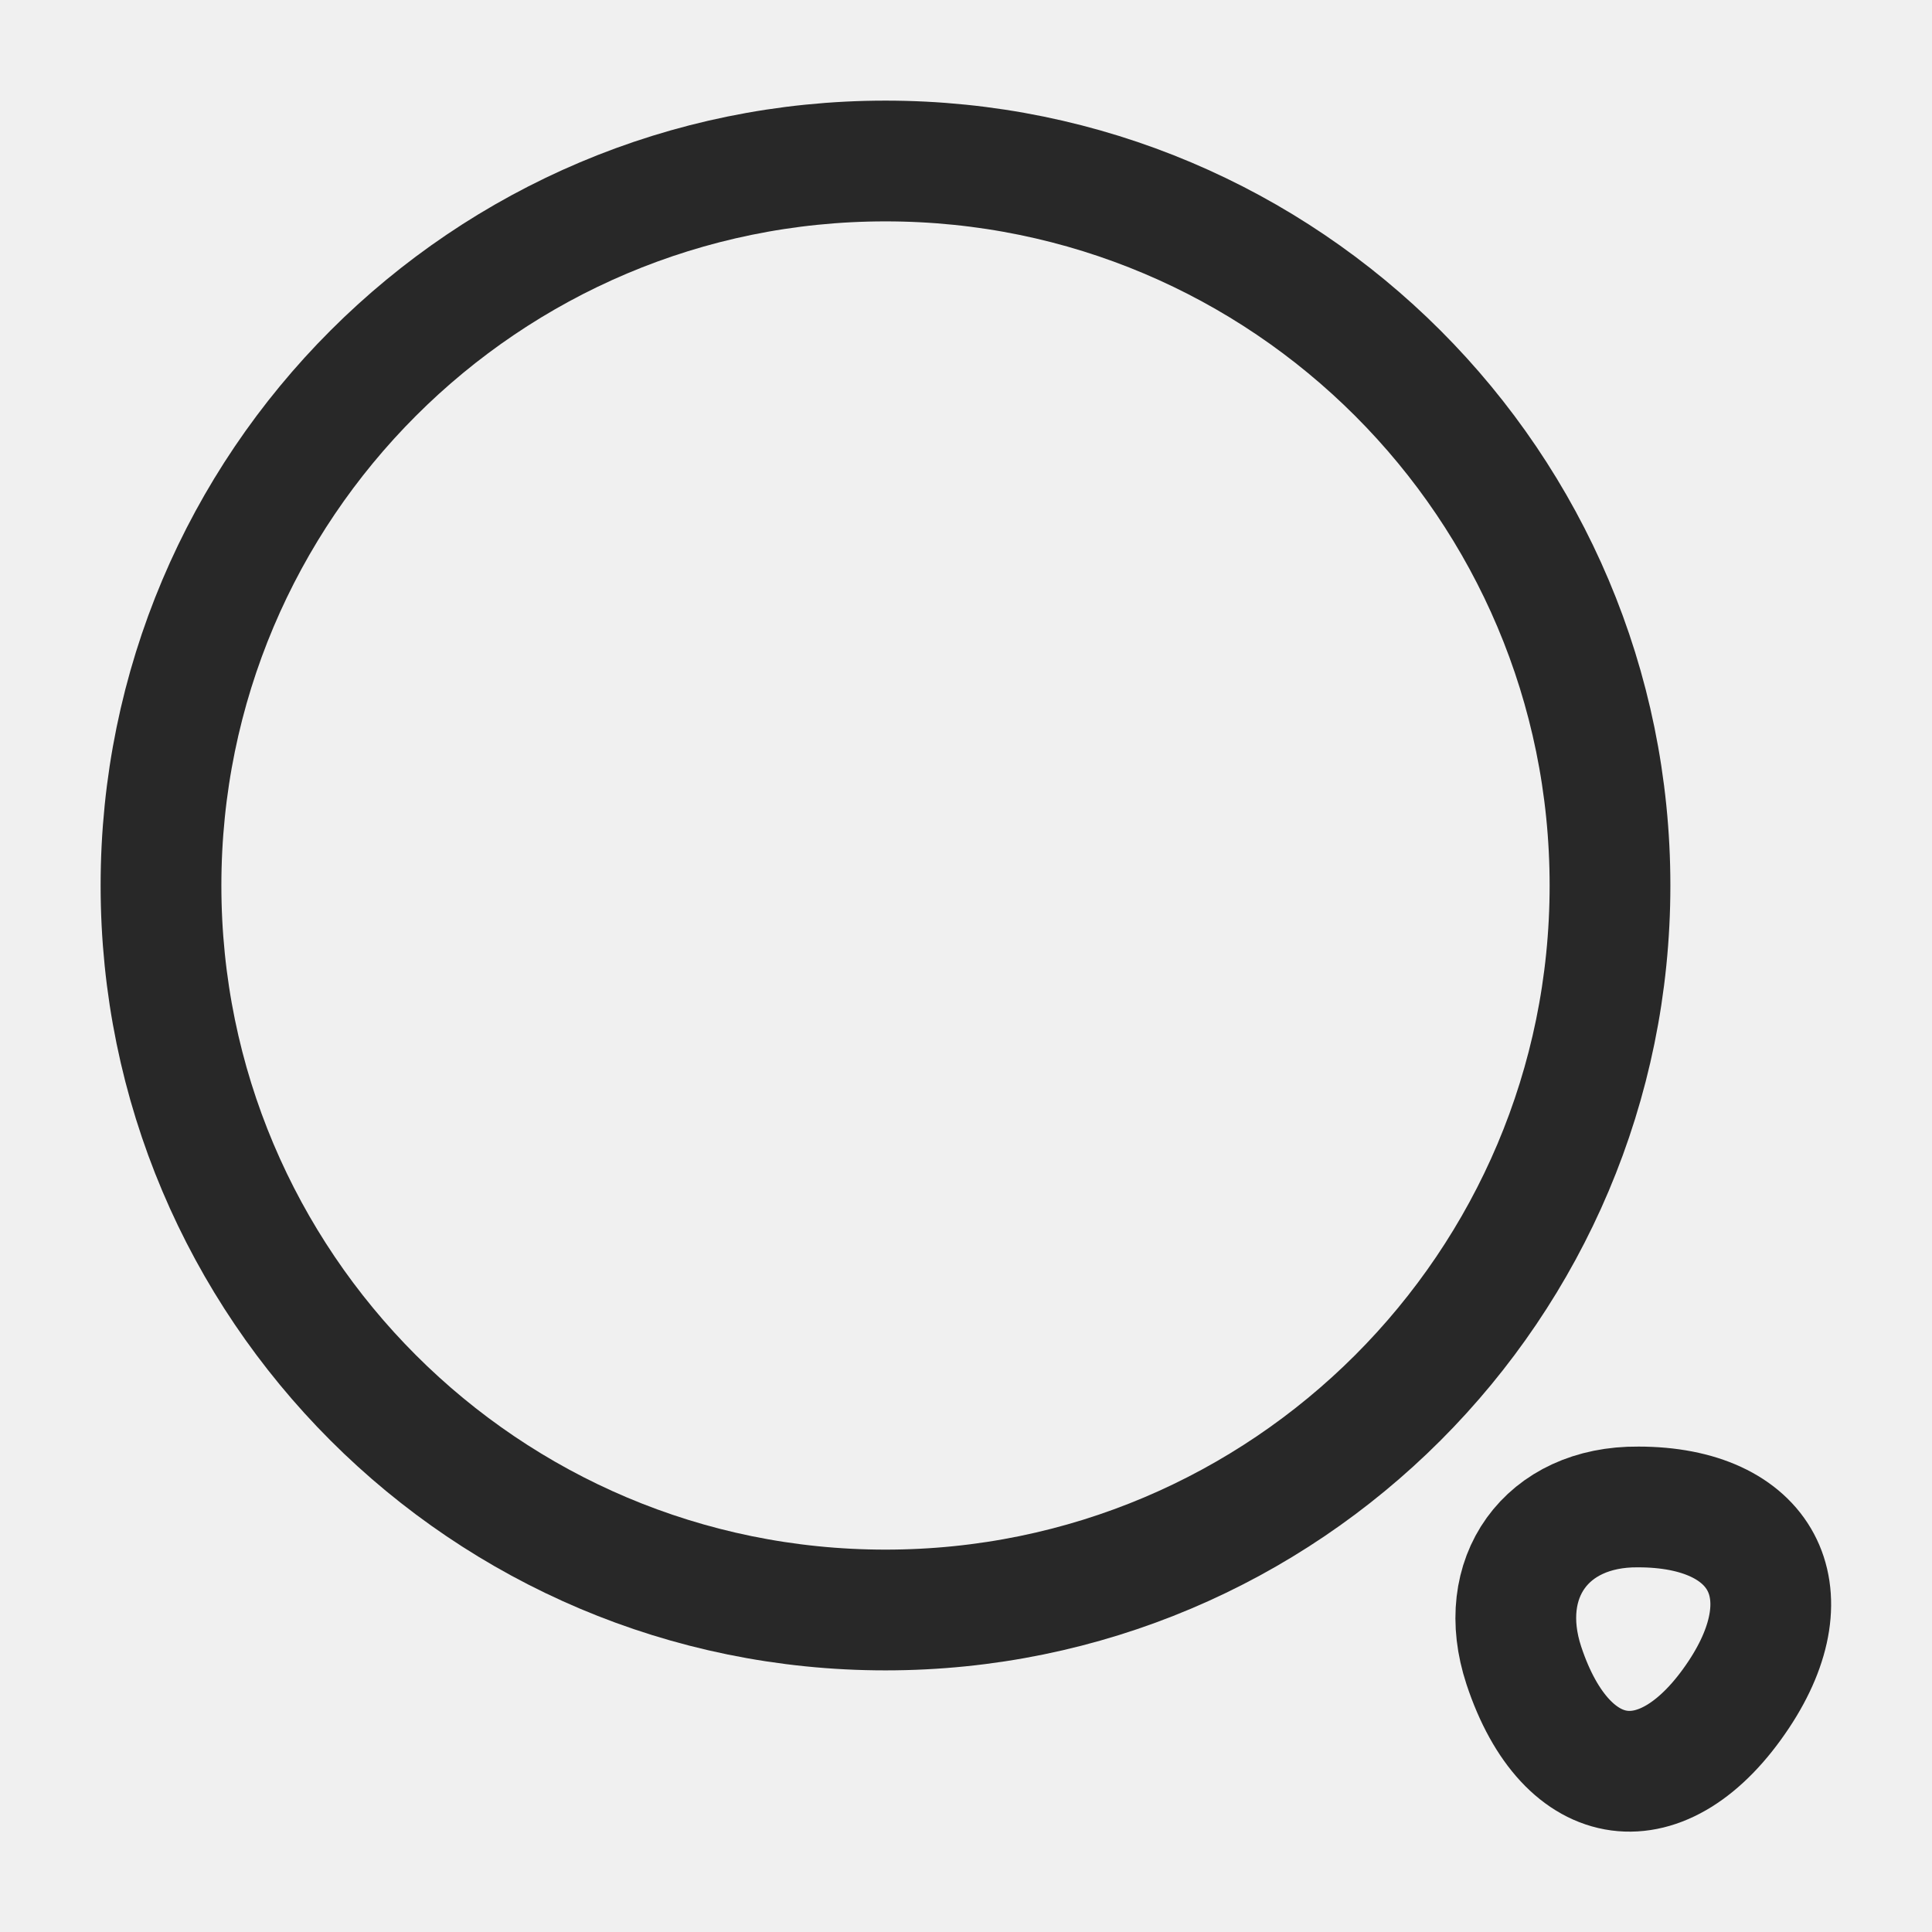
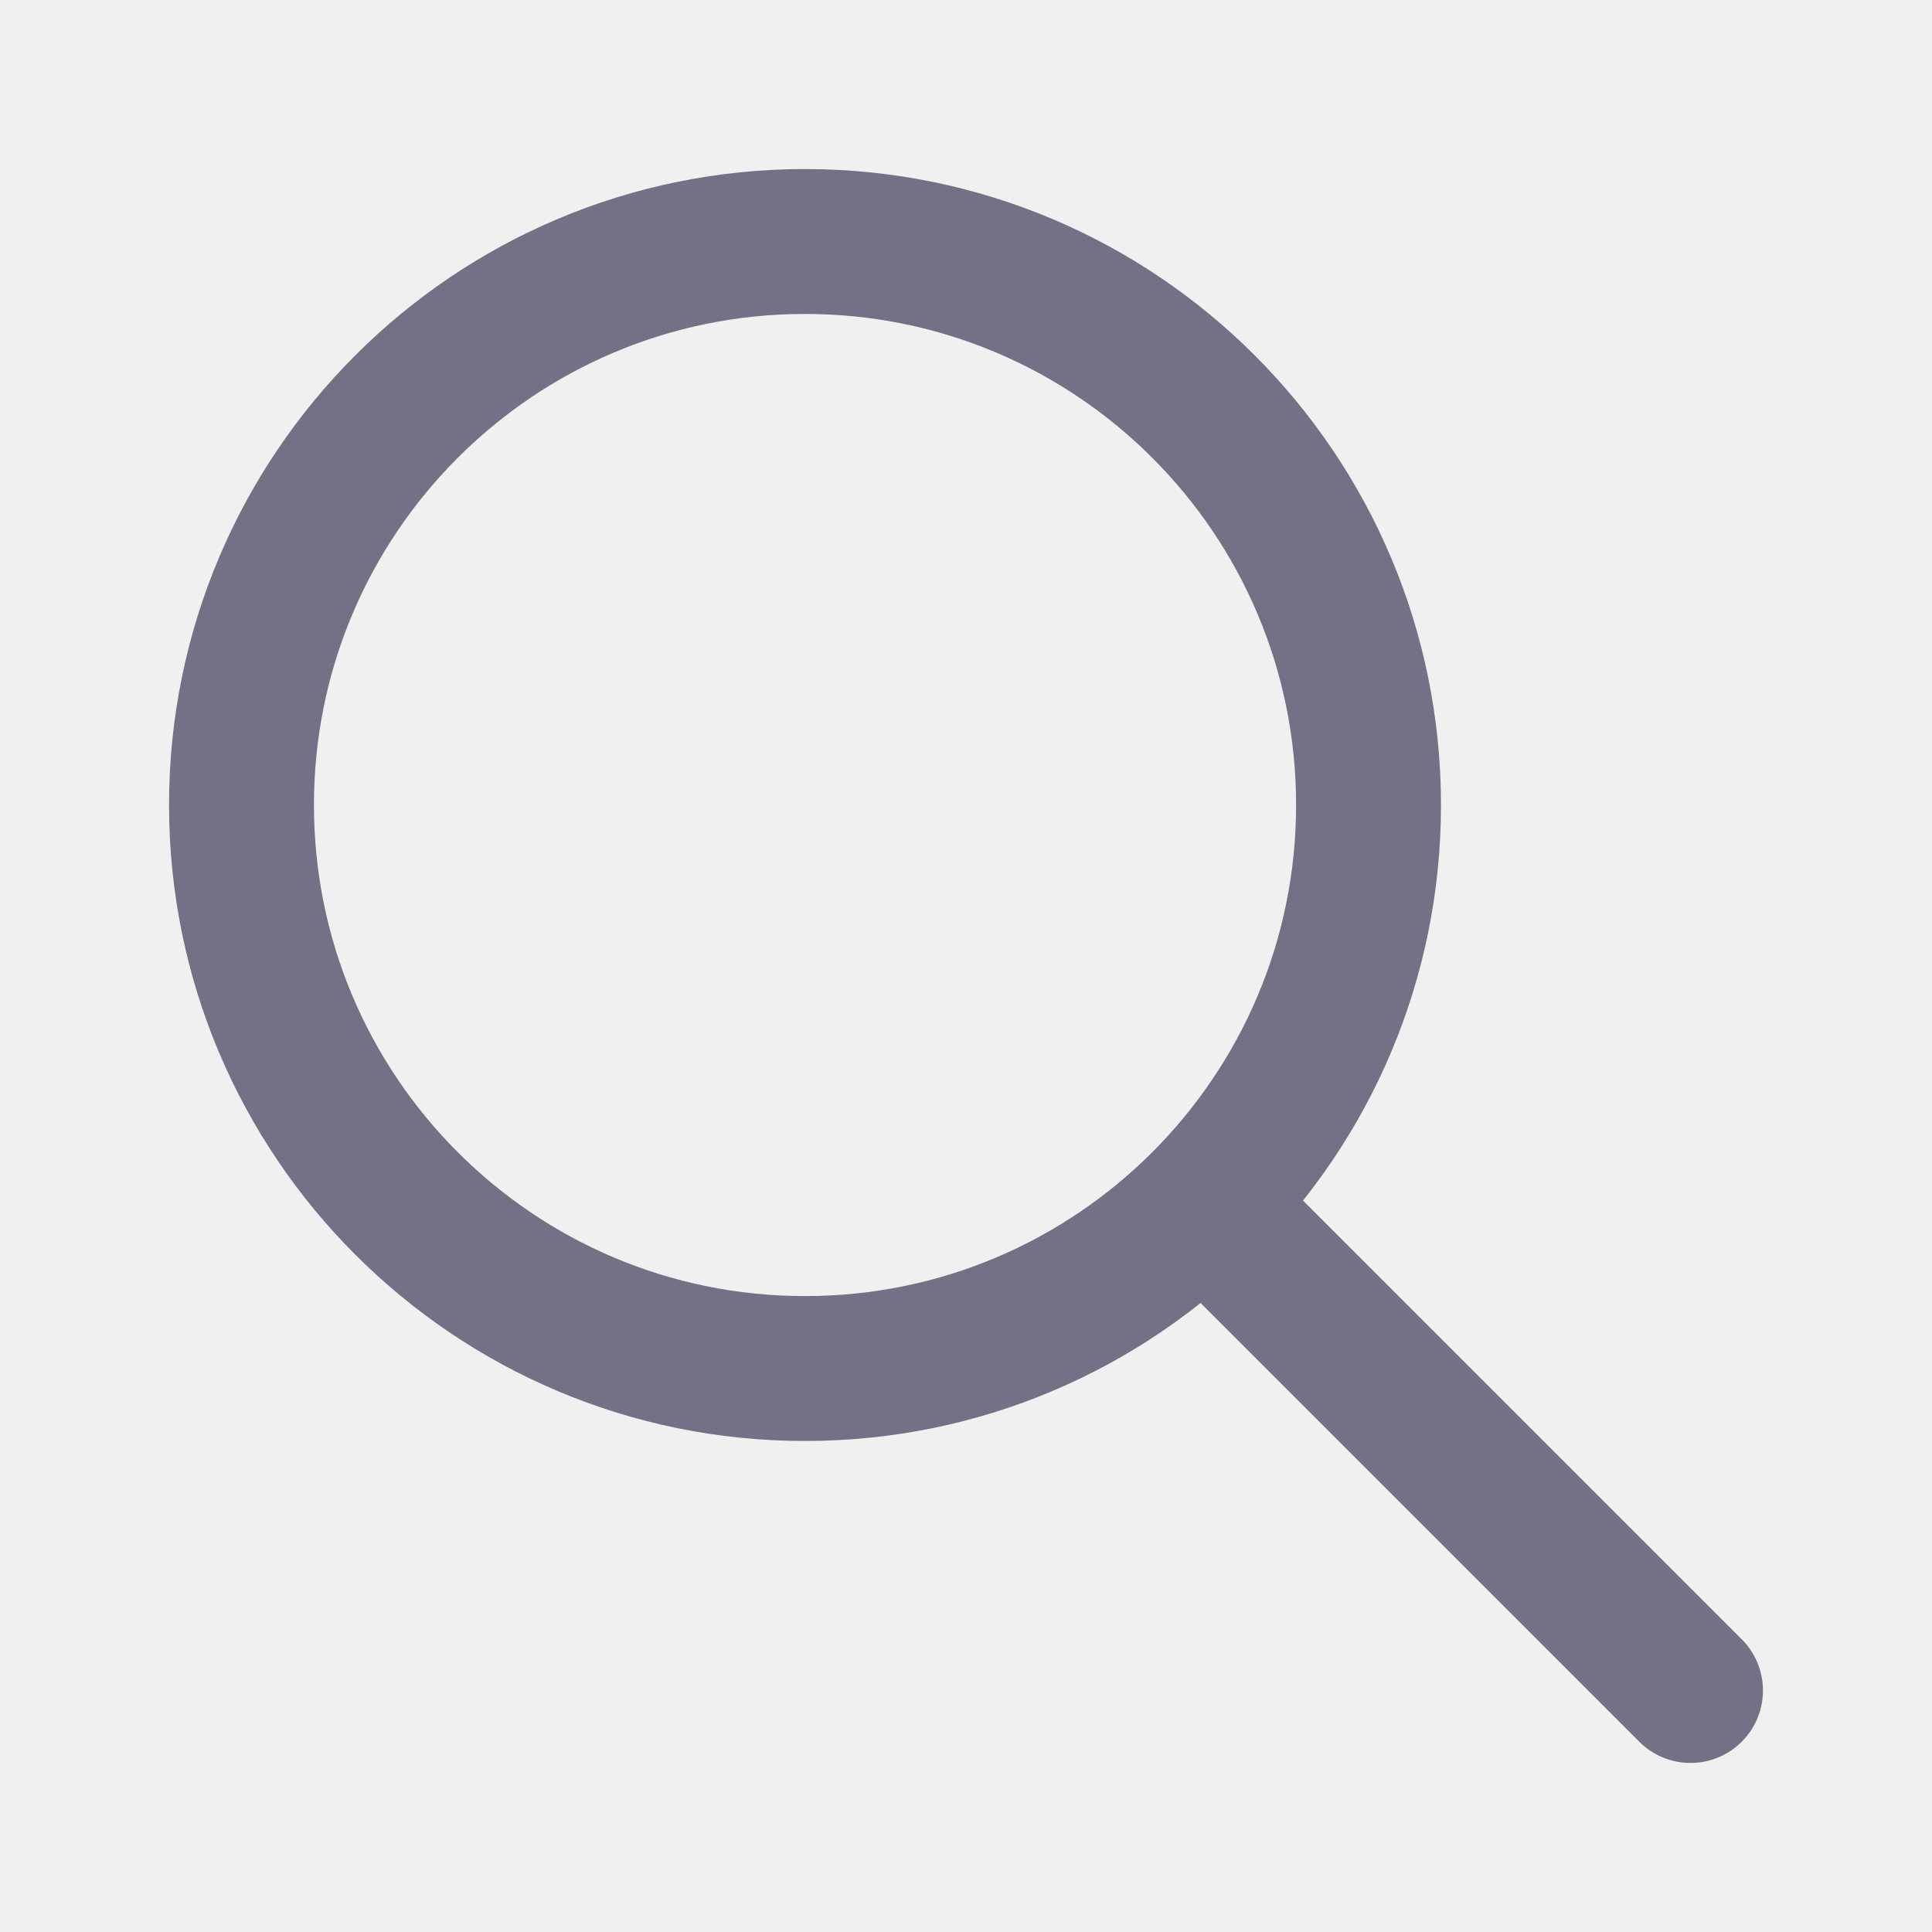
- <svg xmlns="http://www.w3.org/2000/svg" width="24" height="24" viewBox="0 0 24 24" fill="none">
-   <path d="M11 20C15.971 20 20 15.971 20 11C20 6.029 15.971 2 11 2C6.029 2 2 6.029 2 11C2 15.971 6.029 20 11 20Z" stroke="#282828" stroke-width="1.5" stroke-linecap="round" stroke-linejoin="round" />
-   <path d="M18.93 20.69C19.46 22.29 20.67 22.45 21.6 21.05C22.45 19.77 21.89 18.72 20.35 18.72C19.21 18.71 18.57 19.6 18.93 20.69Z" stroke="#282828" stroke-width="1.5" stroke-linecap="round" stroke-linejoin="round" />
+ <svg xmlns="http://www.w3.org/2000/svg" width="20" height="20" viewBox="0 0 20 20" fill="none">
+   <g clip-path="url(#clip0_50_1287)">
+     <path d="M8.333 14.167C11.555 14.167 14.167 11.555 14.167 8.333C14.167 5.112 11.555 2.5 8.333 2.5C5.112 2.5 2.5 5.112 2.5 8.333C2.5 11.555 5.112 14.167 8.333 14.167Z" stroke="#737185" stroke-width="1.5" stroke-linecap="round" stroke-linejoin="round" />
+     <path d="M17.5 17.5L12.5 12.5" stroke="#737185" stroke-width="1.5" stroke-linecap="round" stroke-linejoin="round" />
+   </g>
+   <defs>
+     <clipPath id="clip0_50_1287">
+       <rect width="20" height="20" fill="white" />
+     </clipPath>
+   </defs>
</svg>
